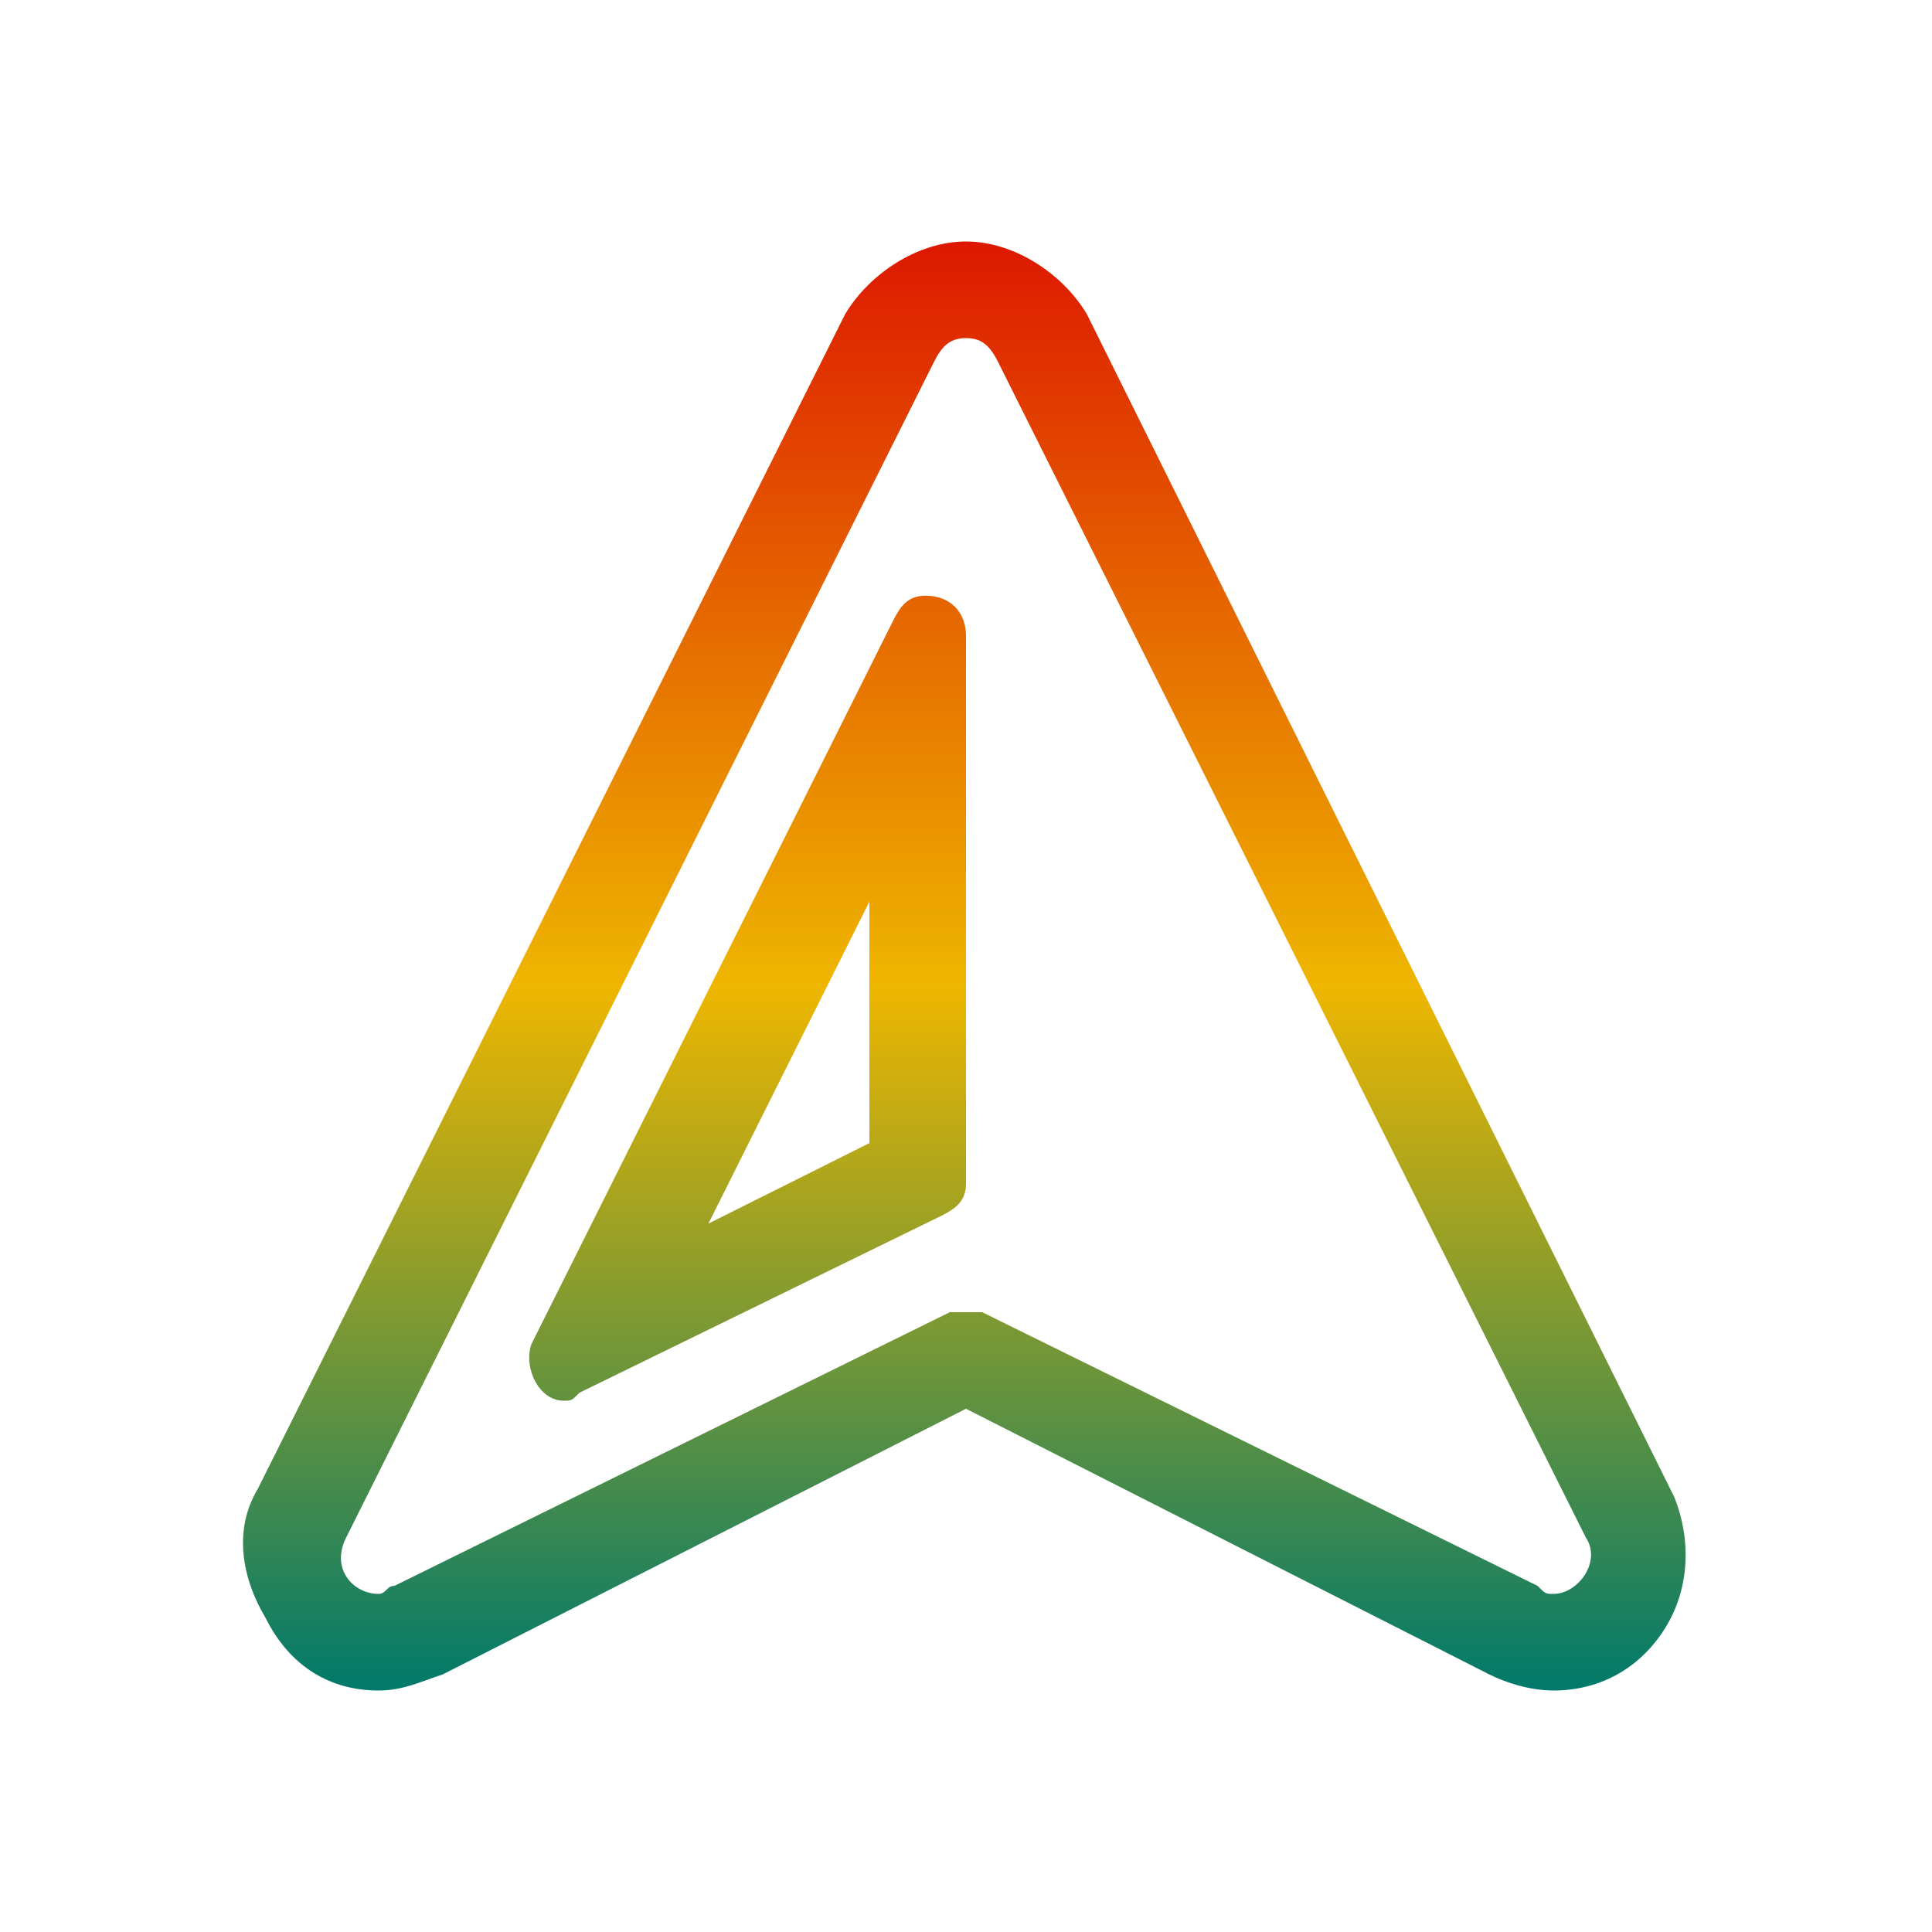
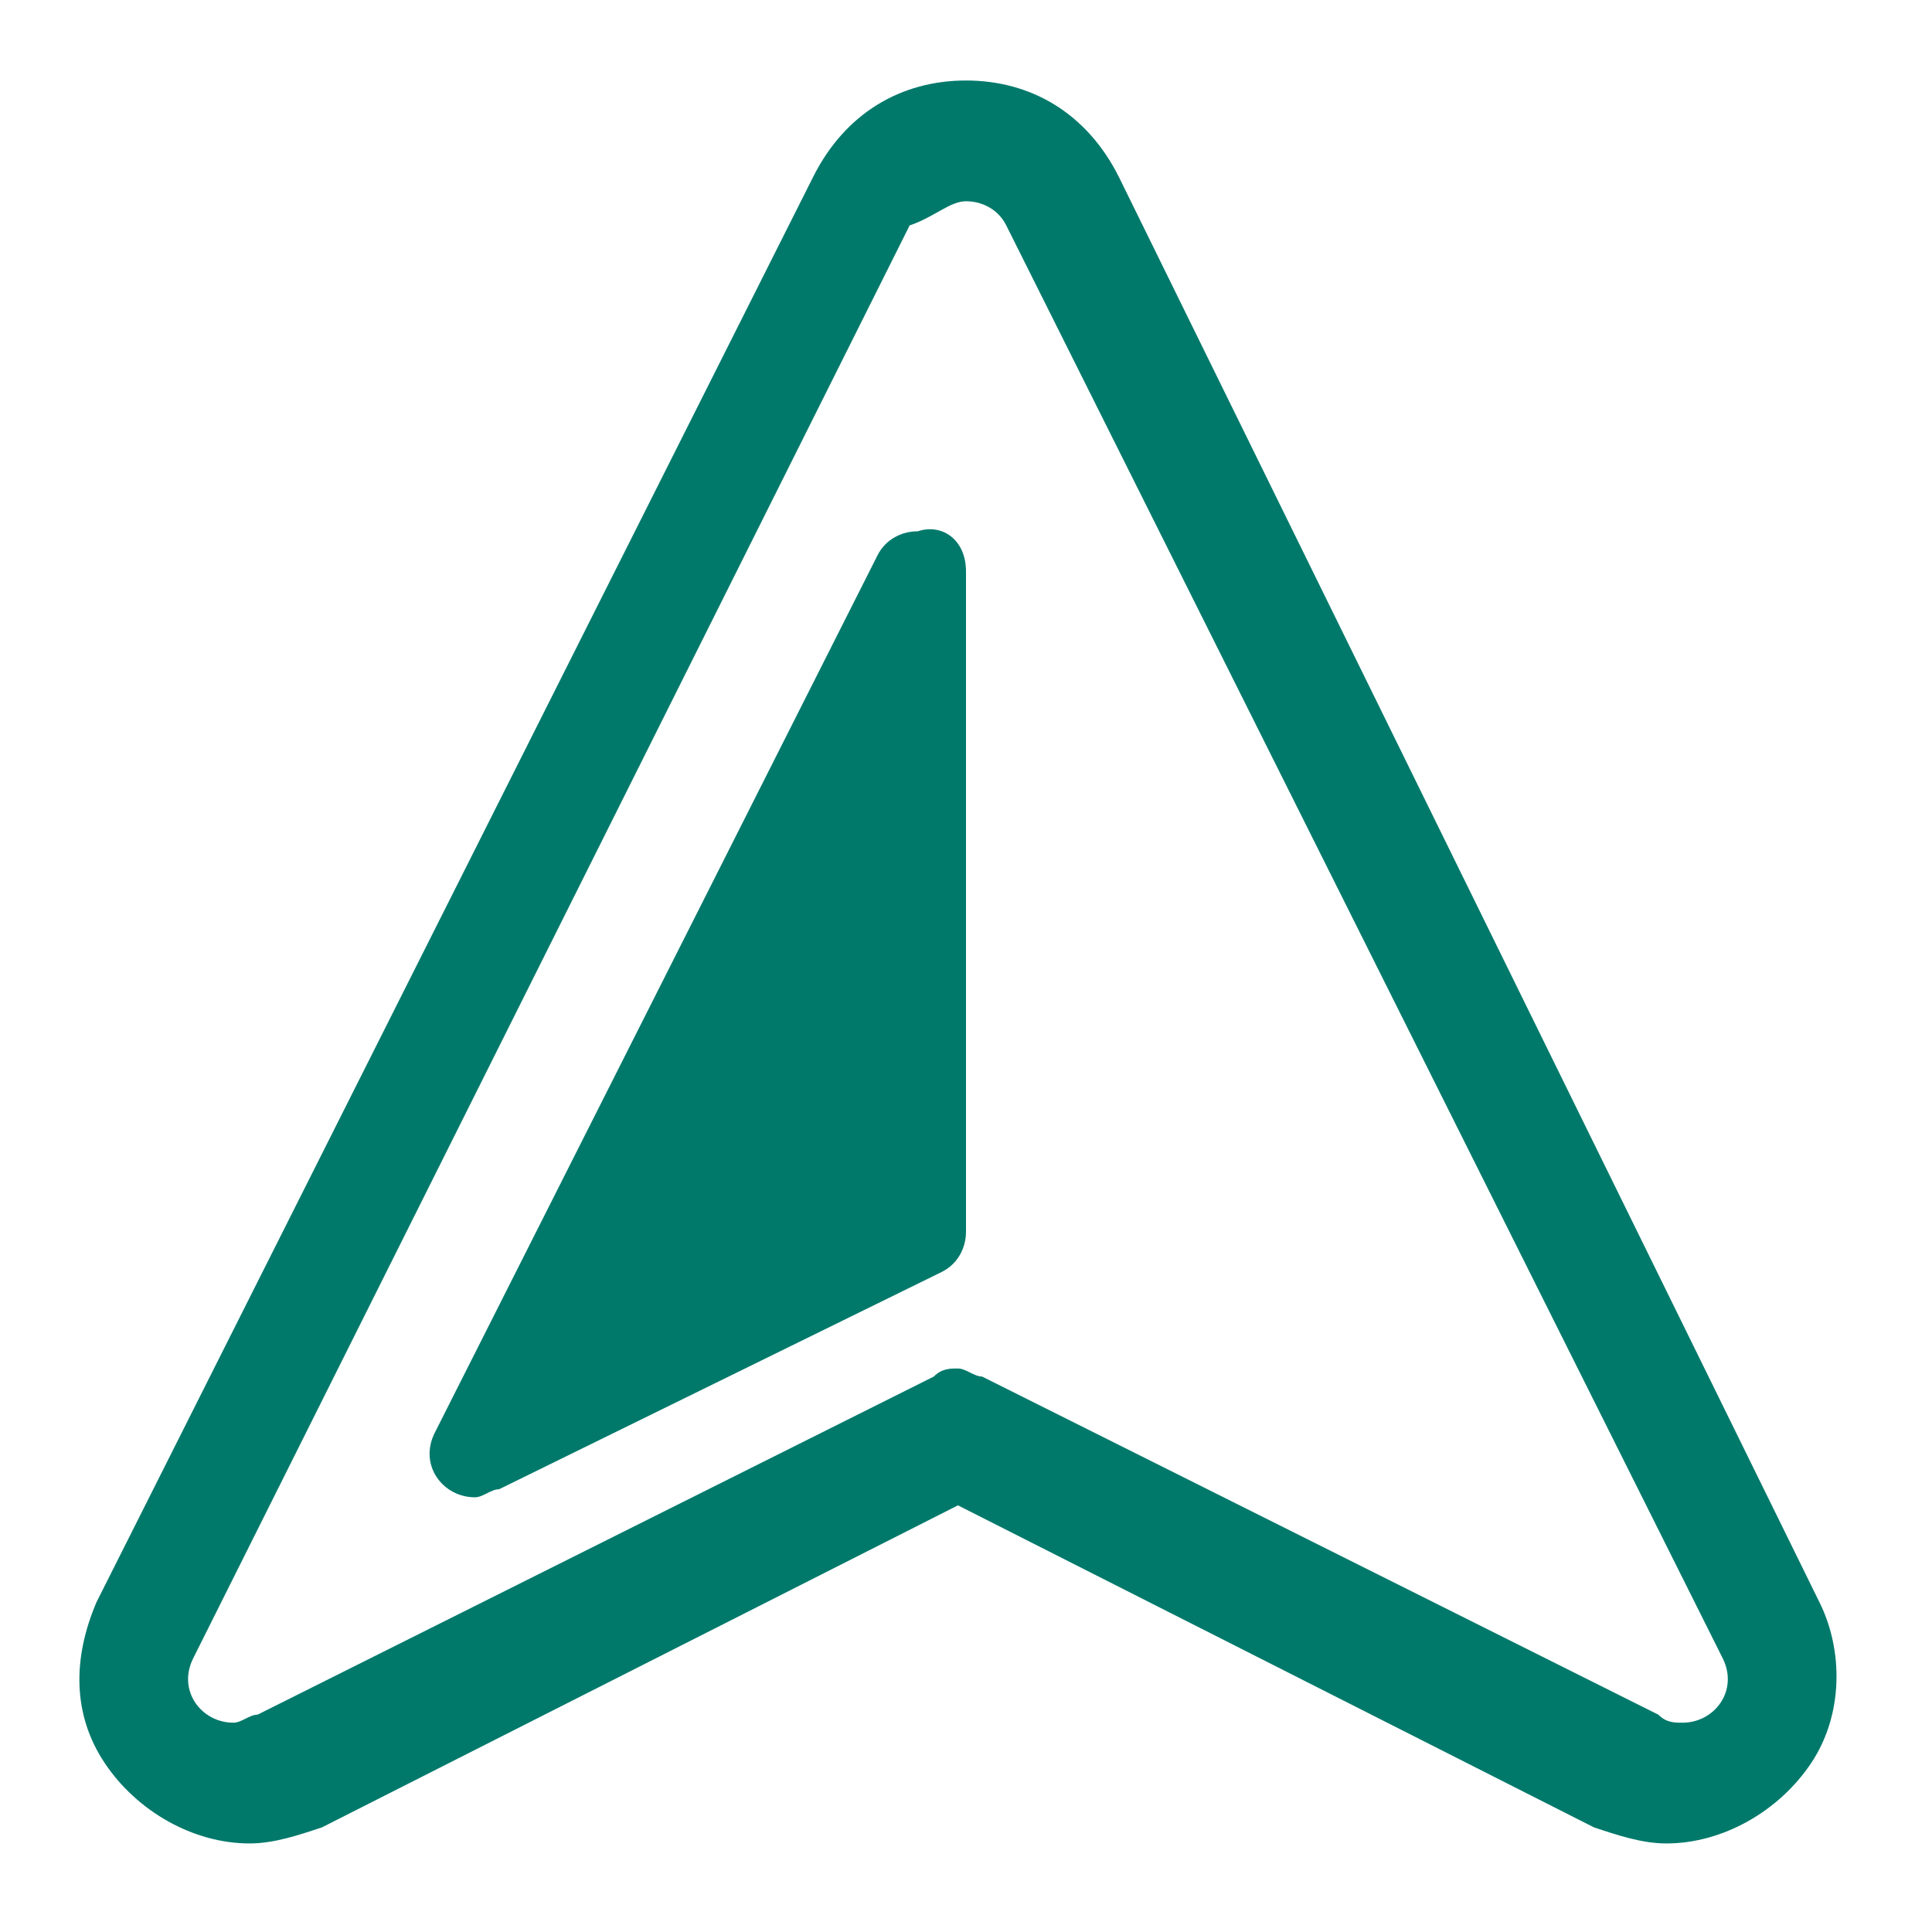
- <svg xmlns="http://www.w3.org/2000/svg" version="1.1" id="Ebene_1" x="0px" y="0px" viewBox="0 0 24 24" style="enable-background:new 0 0 24 24;" xml:space="preserve">
+ <svg xmlns="http://www.w3.org/2000/svg" version="1.1" id="Logo" x="0px" y="0px" viewBox="0 0 24 24" style="enable-background:new 0 0 24 24;" xml:space="preserve">
  <style type="text/css">
- 	.st0{display:none;}
- 	.st1{fill:url(#SVGID_1_);}
- 	.st2{display:inline;fill:url(#SVGID_2_);}
- 	.st3{fill:url(#SVGID_3_);}
+ 	.st0{fill:#00796B;}
</style>
-   <g id="Arrow" class="st0">
-     <linearGradient id="SVGID_1_" gradientUnits="userSpaceOnUse" x1="12" y1="21" x2="12" y2="3" gradientTransform="matrix(1 0 0 -1 0 24)">
-       <stop offset="0" style="stop-color:#FF6315" />
-       <stop offset="0.513" style="stop-color:#FFE32A" />
-       <stop offset="1" style="stop-color:#36CCA1" />
-     </linearGradient>
-     <path class="st1" d="M12,3.9c0.2,0,0.3,0.1,0.4,0.3L20,19.4c0.2,0.3-0.1,0.7-0.4,0.7c-0.1,0-0.1,0-0.2-0.1l-7.2-3.6   c-0.1,0-0.1-0.1-0.2-0.1c-0.1,0-0.1,0-0.2,0.1L4.6,20c-0.1,0-0.1,0.1-0.2,0.1c-0.3,0-0.6-0.4-0.4-0.7l7.6-15.2   C11.7,4,11.8,3.9,12,3.9 M6.8,17.6c0.1,0,0.1,0,0.2-0.1l4.7-2.3c0.2-0.1,0.3-0.2,0.3-0.4v-7c0-0.3-0.2-0.5-0.5-0.5   c-0.2,0-0.3,0.1-0.4,0.3L6.4,17C6.2,17.3,6.5,17.6,6.8,17.6 M12,3c-0.5,0-1,0.3-1.2,0.8L3.1,19c-0.2,0.4-0.2,0.9,0.1,1.3   C3.5,20.7,3.9,21,4.4,21c0.2,0,0.4,0,0.6-0.1l7-3.5l7,3.5c0.2,0.1,0.4,0.1,0.6,0.1c0.5,0,0.9-0.3,1.2-0.7c0.3-0.4,0.3-0.9,0.1-1.3   L13.2,3.8C13,3.3,12.5,3,12,3L12,3z M7.8,16.2l3.3-6.6v5L7.8,16.2L7.8,16.2z" />
-     <linearGradient id="SVGID_2_" gradientUnits="userSpaceOnUse" x1="3" y1="12" x2="21" y2="12" gradientTransform="matrix(1 0 0 -1 0 24)">
-       <stop offset="0" style="stop-color:#FF6315" />
-       <stop offset="0.513" style="stop-color:#FFE32A" />
-       <stop offset="1" style="stop-color:#36CCA1" />
-     </linearGradient>
-     <path class="st2" d="M12,4c0.2,0,0.3,0.1,0.4,0.3L20,19.4c0.2,0.3-0.1,0.7-0.4,0.7c-0.1,0-0.1,0-0.2-0.1l-7.1-3.6   c-0.1,0-0.1-0.1-0.2-0.1s-0.1,0-0.2,0.1L4.6,20c0,0-0.1,0-0.2,0c-0.3,0-0.6-0.4-0.4-0.7l7.6-15.1C11.7,4,11.8,4,12,4 M6.9,17.6   c0.1,0,0.1,0,0.2-0.1l4.7-2.3c0.2-0.1,0.3-0.2,0.3-0.4v-7c0-0.3-0.2-0.5-0.5-0.5c-0.2,0-0.3,0.1-0.4,0.3l-4.7,9.3   C6.3,17.2,6.5,17.6,6.9,17.6 M12,3c-0.5,0-1,0.3-1.3,0.8L3.2,18.9c-0.2,0.4-0.2,1,0.1,1.4C3.5,20.7,3.9,21,4.4,21   c0.2,0,0.4-0.1,0.6-0.2l6.9-3.5l6.9,3.5c0.2,0.1,0.4,0.2,0.6,0.2c0.5,0,1-0.3,1.2-0.7c0.3-0.4,0.3-0.9,0.1-1.4L13.3,3.8   C13,3.3,12.5,3,12,3L12,3z M7.9,16L11,9.8v4.7L7.9,16L7.9,16z" />
+   <g id="Konturlinie">
+     <path class="st0" d="M12,2.5c0.2,0,0.4,0.1,0.5,0.3l8.9,17.8c0.2,0.4-0.1,0.8-0.5,0.8c-0.1,0-0.2,0-0.3-0.1l-8.4-4.2   c-0.1,0-0.2-0.1-0.3-0.1c0,0,0,0,0,0c-0.1,0-0.2,0-0.3,0.1l-8.4,4.2c-0.1,0-0.2,0.1-0.3,0.1c-0.4,0-0.7-0.4-0.5-0.8l8.9-17.8   C11.6,2.7,11.8,2.5,12,2.5 M12,1L12,1c-0.8,0-1.5,0.4-1.9,1.2L1.2,19.9c-0.3,0.7-0.3,1.4,0.1,2c0.4,0.6,1.1,1,1.8,1   c0.3,0,0.6-0.1,0.9-0.2l7.9-4l7.9,4c0.3,0.1,0.6,0.2,0.9,0.2c0.7,0,1.4-0.4,1.8-1c0.4-0.6,0.4-1.4,0.1-2L13.9,2.2   C13.5,1.4,12.8,1,12,1L12,1z" />
+     <g>
+       <path class="st0" d="M12,7.1l0,8.2c0,0.2-0.1,0.4-0.3,0.5l-5.5,2.7c-0.1,0-0.2,0.1-0.3,0.1c-0.4,0-0.7-0.4-0.5-0.8l5.5-10.9    c0.1-0.2,0.3-0.3,0.5-0.3C11.7,6.5,12,6.7,12,7.1z" />
+     </g>
  </g>
-   <linearGradient id="SVGID_3_" gradientUnits="userSpaceOnUse" x1="12" y1="3.001" x2="12" y2="20.999">
-     <stop offset="0" style="stop-color:#DD1800" />
-     <stop offset="0.514" style="stop-color:#EEB600" />
-     <stop offset="1" style="stop-color:#00796B" />
-   </linearGradient>
-   <path class="st3" d="M12,4.2c0.2,0,0.3,0.1,0.4,0.3l7.3,14.6c0.2,0.3-0.1,0.7-0.4,0.7c-0.1,0-0.1,0-0.2-0.1l-6.9-3.4  c-0.1,0-0.1,0-0.2,0s-0.1,0-0.2,0l-6.9,3.4c-0.1,0-0.1,0.1-0.2,0.1c-0.3,0-0.6-0.3-0.4-0.7l7.3-14.6C11.7,4.3,11.8,4.2,12,4.2   M7,17.4c0.1,0,0.1,0,0.2-0.1l4.5-2.2c0.2-0.1,0.3-0.2,0.3-0.4V7.9c0-0.3-0.2-0.5-0.5-0.5c-0.2,0-0.3,0.1-0.4,0.3l-4.5,9  C6.5,17,6.7,17.4,7,17.4 M12,3c-0.6,0-1.2,0.4-1.5,0.9L3.2,18.5c-0.3,0.5-0.2,1.1,0.1,1.6C3.6,20.7,4.1,21,4.7,21  c0.3,0,0.5-0.1,0.8-0.2l6.5-3.3l6.5,3.3c0.2,0.1,0.5,0.2,0.8,0.2c0.6,0,1.1-0.3,1.4-0.8c0.3-0.5,0.3-1.1,0.1-1.6L13.5,3.9  C13.2,3.4,12.6,3,12,3L12,3z M8.8,15.2l2-4v3L8.8,15.2L8.8,15.2z" />
</svg>
